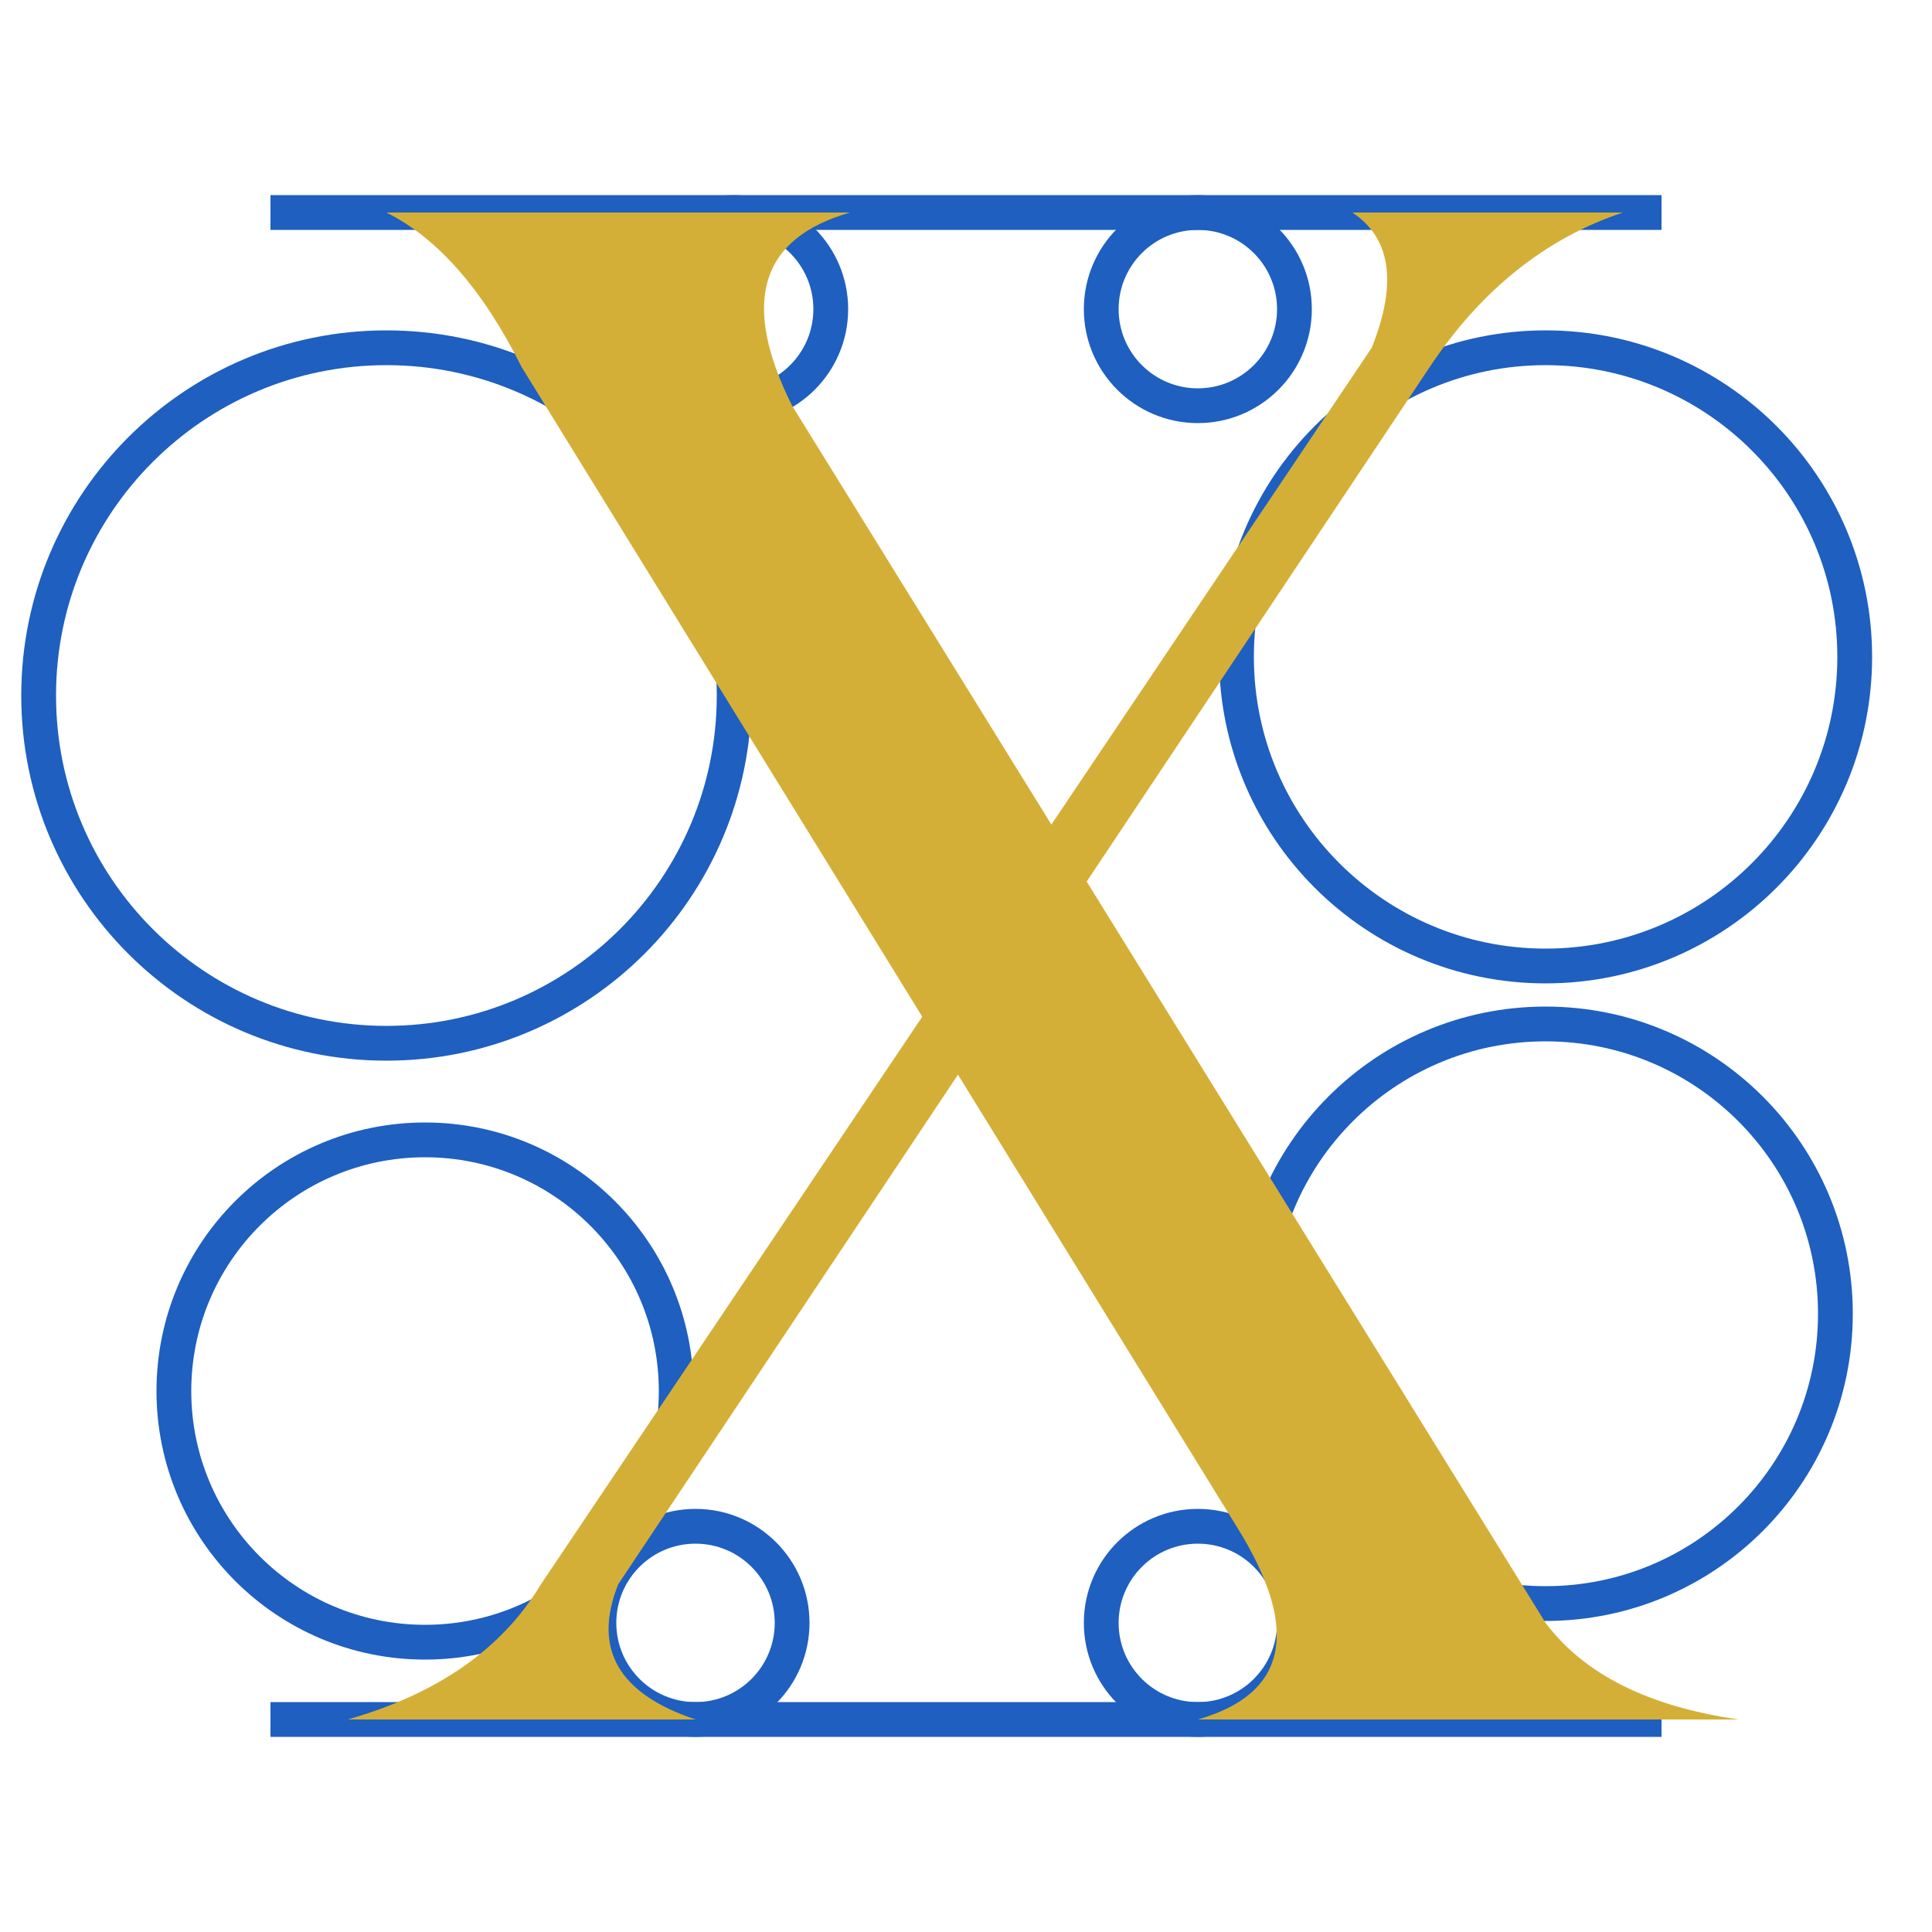
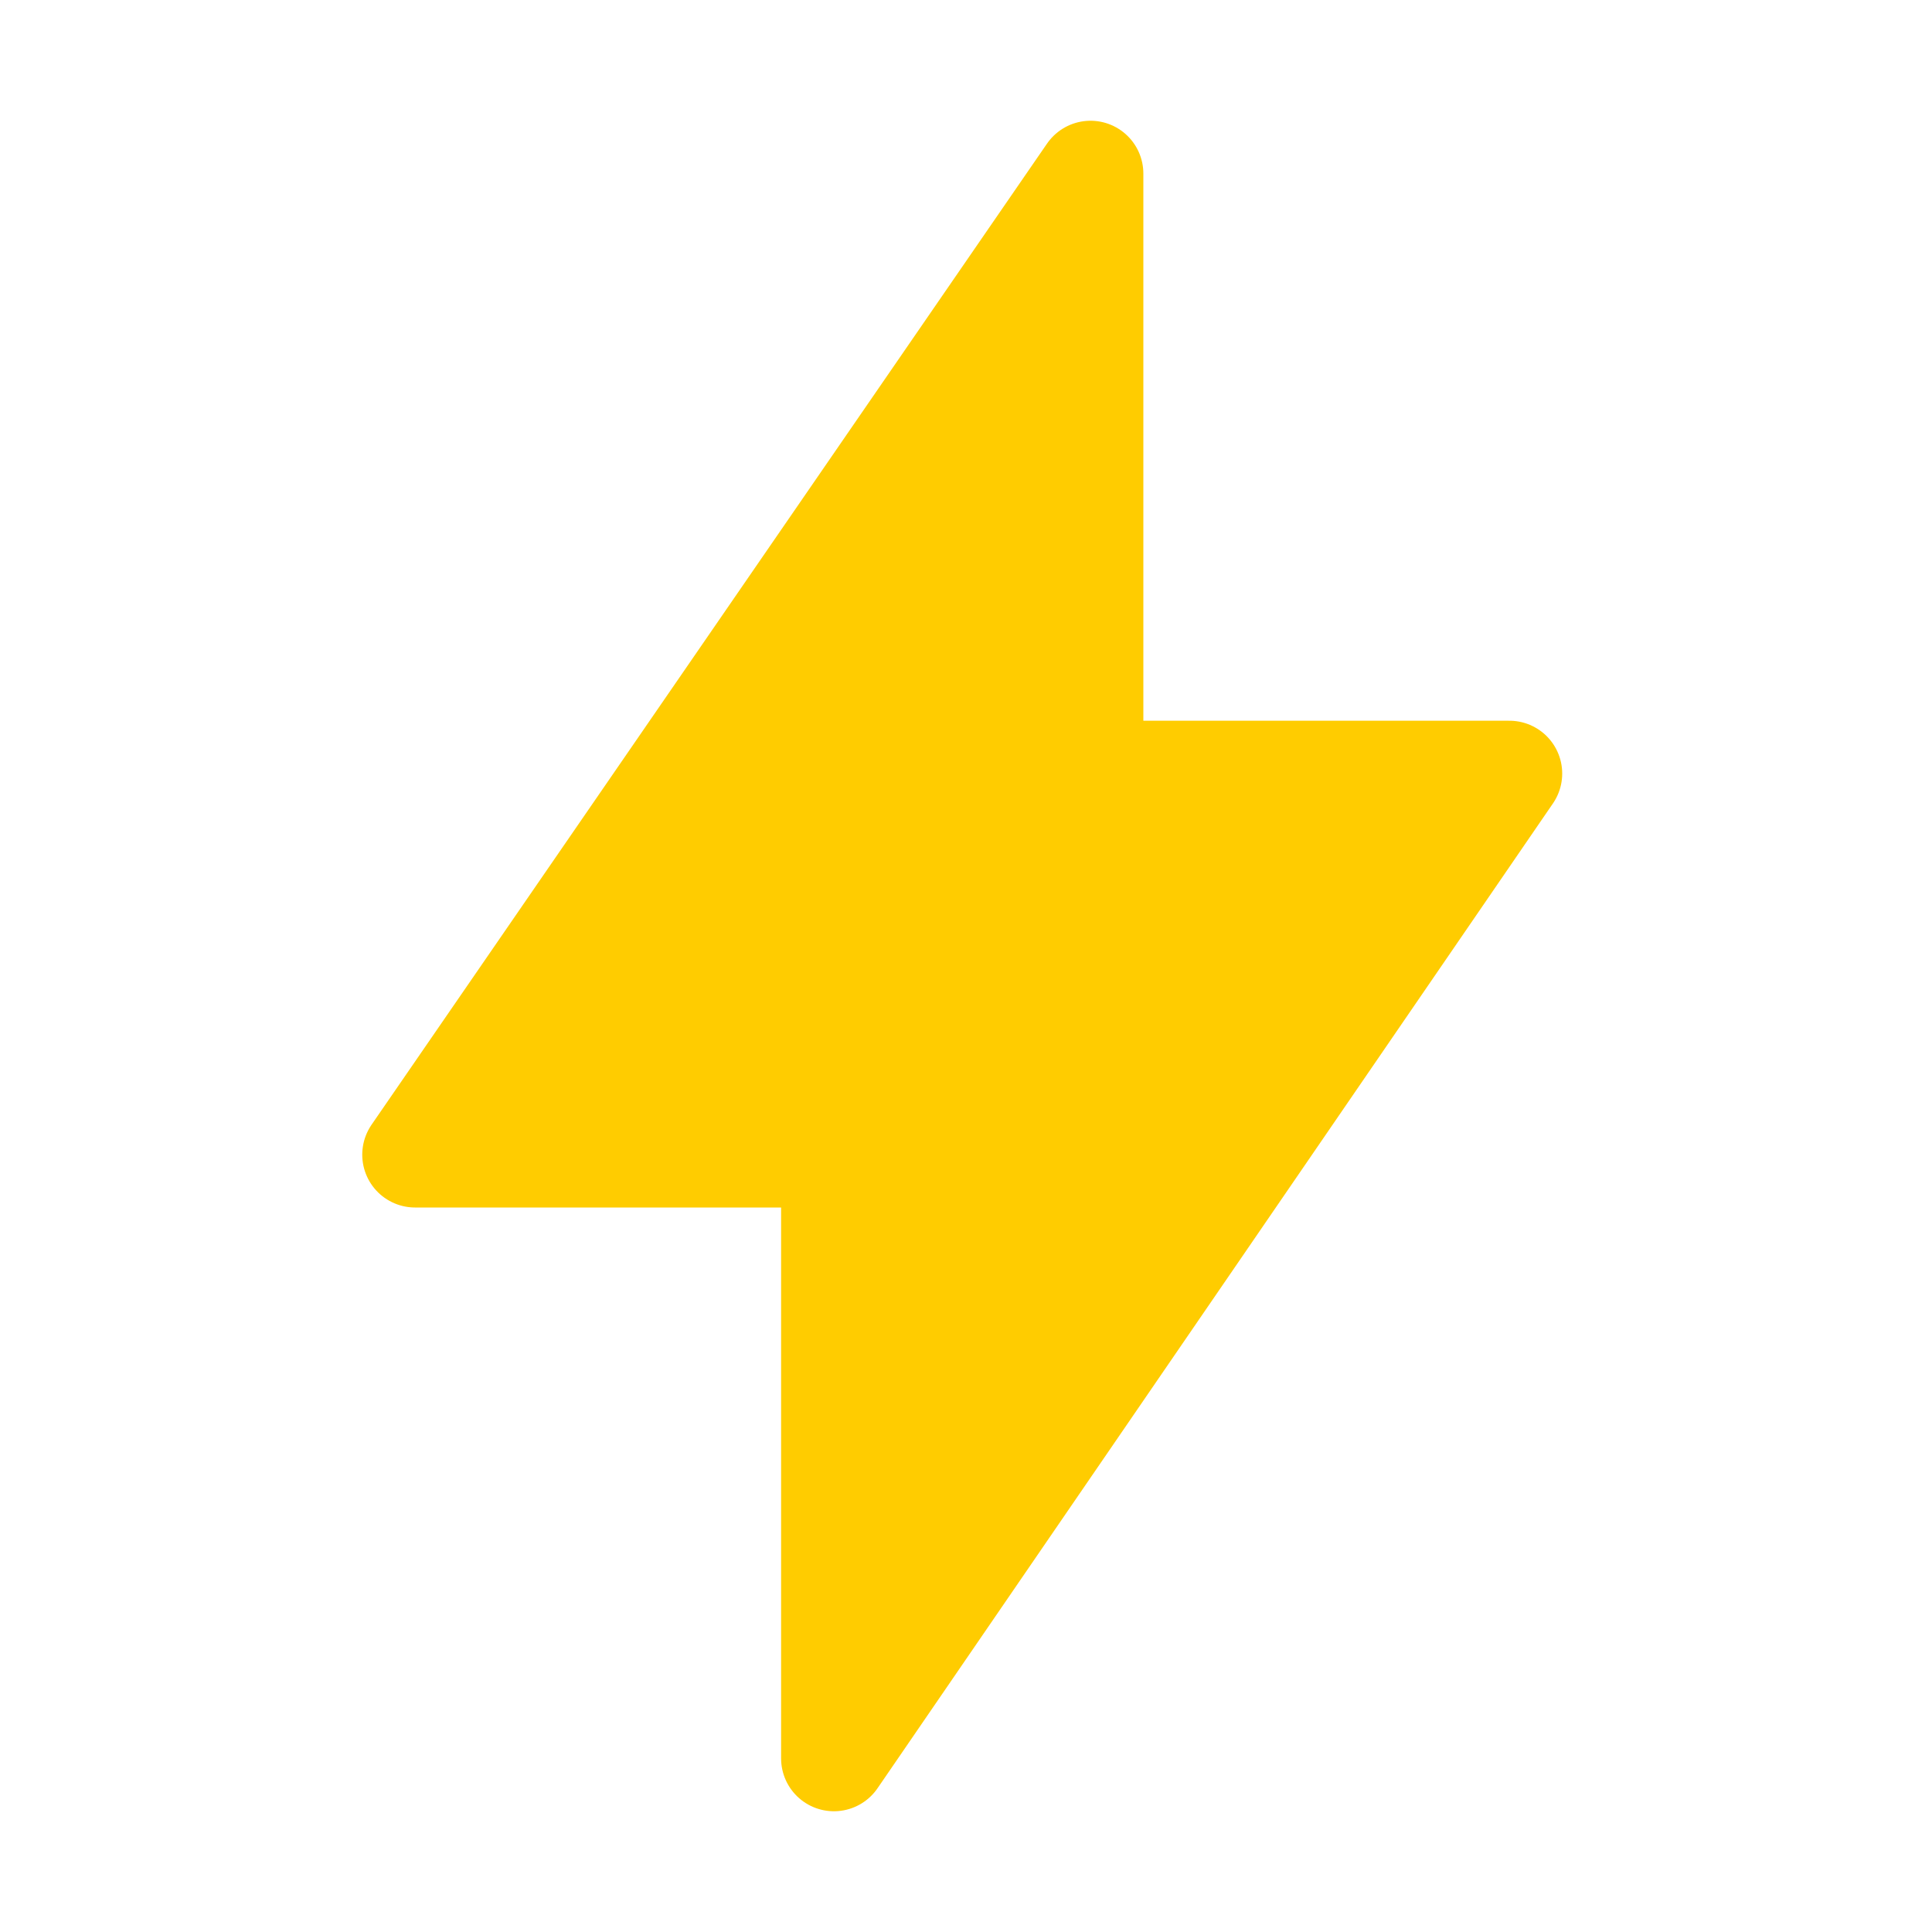
- <svg xmlns="http://www.w3.org/2000/svg" viewBox="0 0 100 100">
-   <g fill="none" stroke="#1E5FC0" stroke-width="1.8">
-     <circle cx="20" cy="36" r="18" />
-     <circle cx="80" cy="34" r="16" />
-     <circle cx="22" cy="72" r="13" />
-     <circle cx="80" cy="68" r="15" />
-     <circle cx="38" cy="16" r="5" />
-     <circle cx="62" cy="16" r="5" />
-     <circle cx="36" cy="84" r="5" />
-     <circle cx="62" cy="84" r="5" />
-     <path d="M14 11 H86 M14 89 H86" />
-   </g>
-   <g fill="#D4AF37">
-     <path d="M20 11 H44 Q37 13 41 21 L80 84 Q83 88 90 89 H62 Q69 87 64 79 L27 19 Q24 13 20 11 Z" />
-     <path d="M70 11 H84 Q78 13 74 19 L32 82 Q30 87 36 89 H18 Q25 87 28 82 L71 18 Q73 13 70 11 Z" />
-   </g>
+ <svg xmlns="http://www.w3.org/2000/svg" viewBox="0 0 512 512">
+   <path fill="#FFCC00" stroke="#FFCC00" stroke-width="28" stroke-linejoin="round" d="M289 46 L110 306 H221 V466 L400 205 H289 Z" />
</svg>
